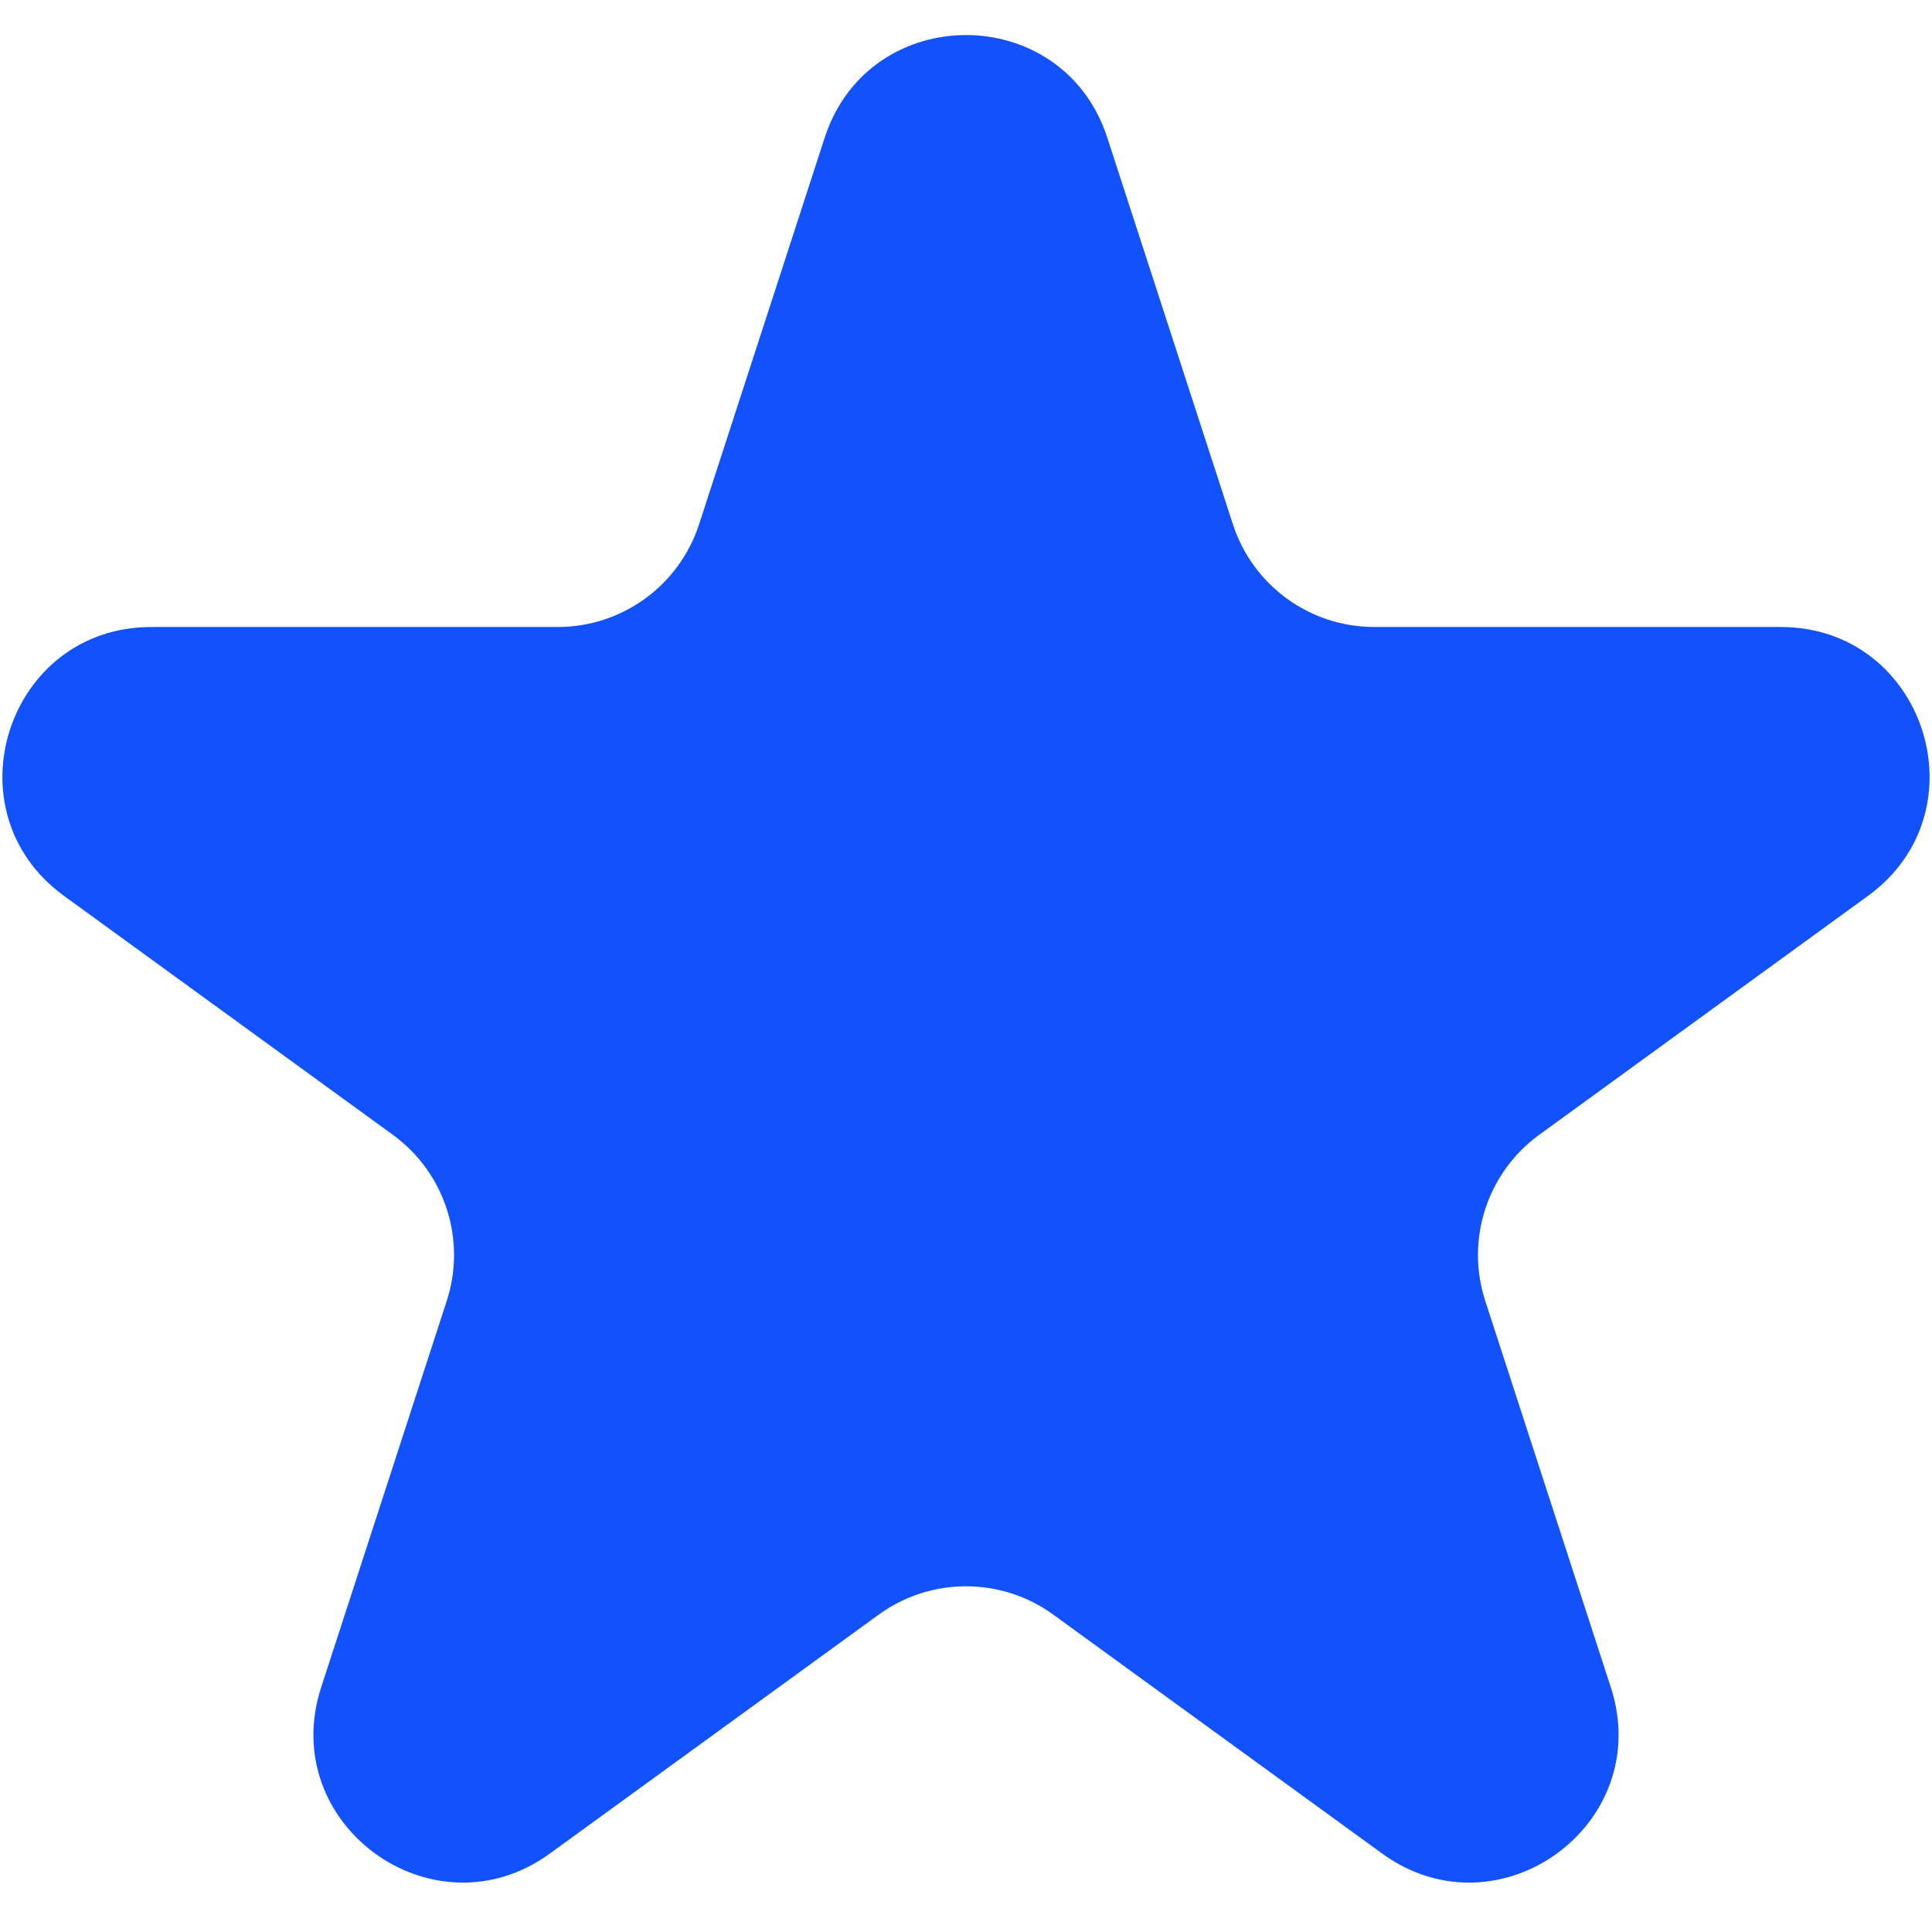
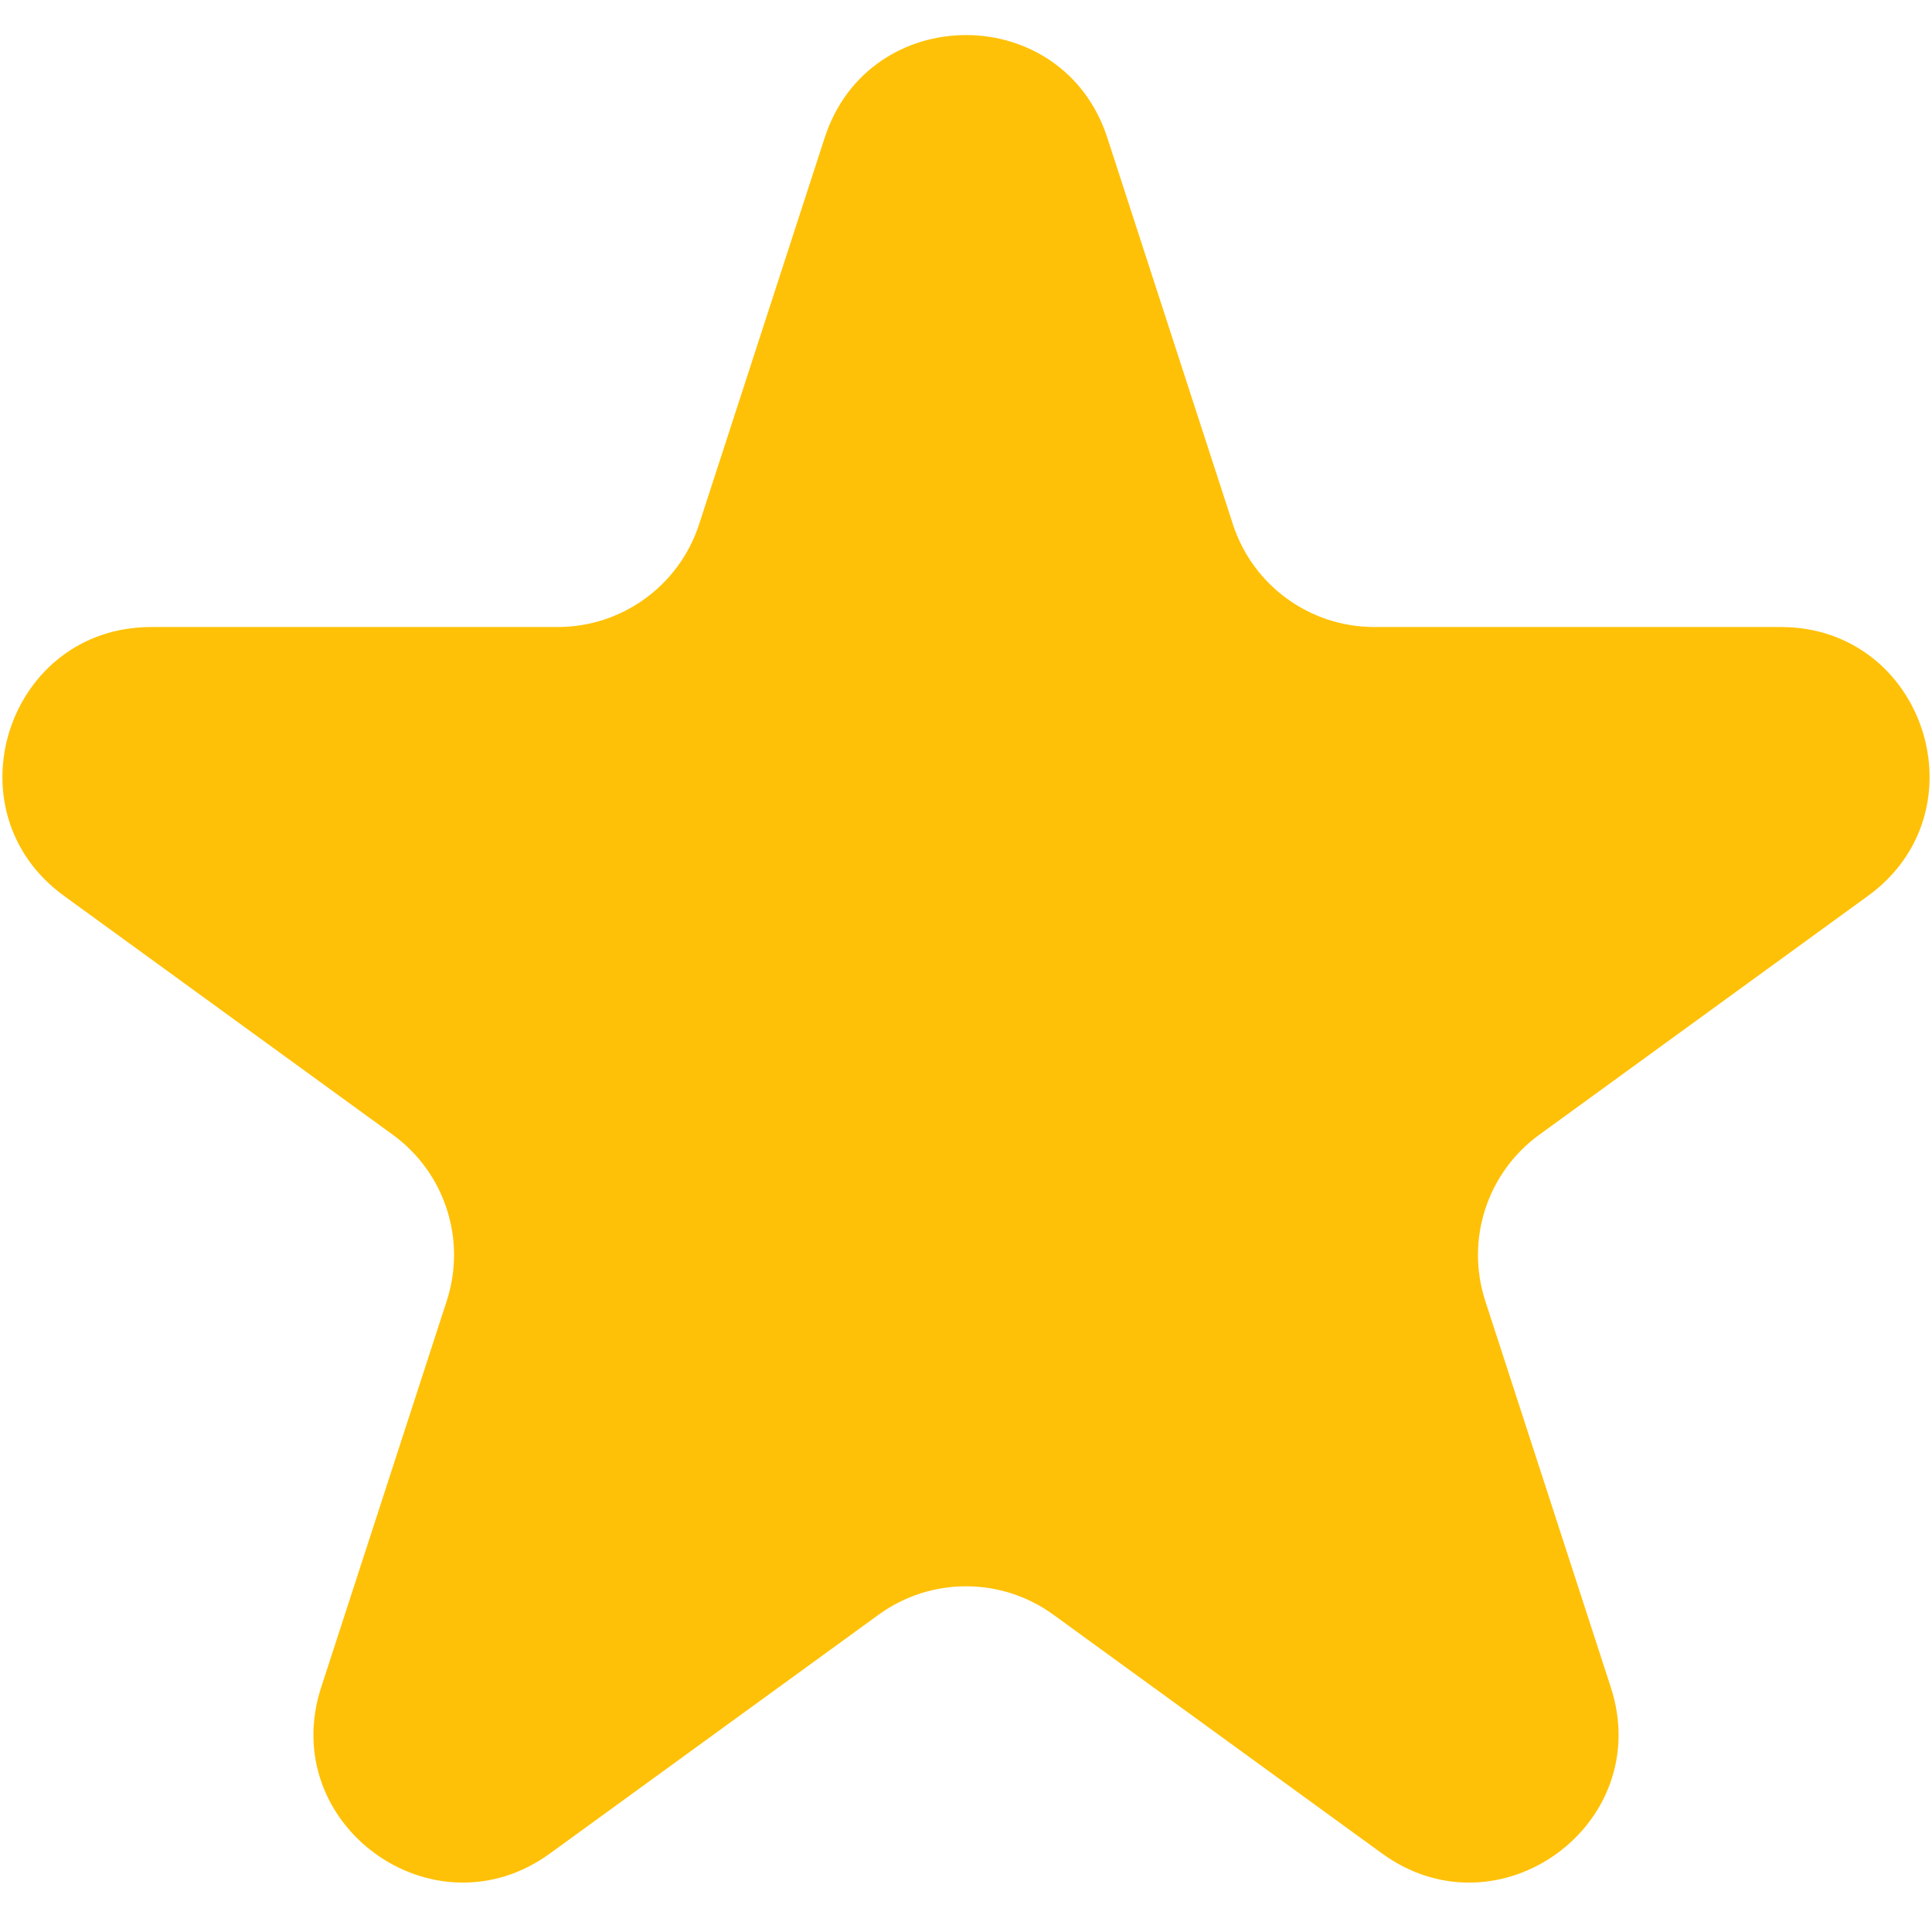
<svg xmlns="http://www.w3.org/2000/svg" width="26" height="26" viewBox="0 0 26 26" fill="none">
-   <path d="M11.098 1.854C11.697 0.011 14.303 0.011 14.902 1.854L16.592 7.056C16.86 7.88 17.628 8.438 18.494 8.438H23.964C25.901 8.438 26.707 10.917 25.139 12.056L20.715 15.271C20.014 15.78 19.72 16.683 19.988 17.507L21.678 22.708C22.277 24.551 20.168 26.083 18.6 24.944L14.176 21.73C13.475 21.22 12.525 21.22 11.824 21.73L7.4 24.944C5.832 26.083 3.723 24.551 4.322 22.708L6.012 17.507C6.28 16.683 5.987 15.78 5.286 15.271L0.861 12.056C-0.707 10.917 0.099 8.438 2.036 8.438H7.506C8.372 8.438 9.14 7.88 9.408 7.056L11.098 1.854Z" fill="#1152FD" />
+   <path d="M11.098 1.854C11.697 0.011 14.303 0.011 14.902 1.854L16.592 7.056C16.86 7.88 17.628 8.438 18.494 8.438H23.964C25.901 8.438 26.707 10.917 25.139 12.056L20.715 15.271C20.014 15.78 19.72 16.683 19.988 17.507L21.678 22.708C22.277 24.551 20.168 26.083 18.6 24.944L14.176 21.73C13.475 21.22 12.525 21.22 11.824 21.73L7.4 24.944C5.832 26.083 3.723 24.551 4.322 22.708L6.012 17.507C6.28 16.683 5.987 15.78 5.286 15.271L0.861 12.056C-0.707 10.917 0.099 8.438 2.036 8.438H7.506C8.372 8.438 9.14 7.88 9.408 7.056L11.098 1.854Z" fill="#ffc107" />
</svg>
